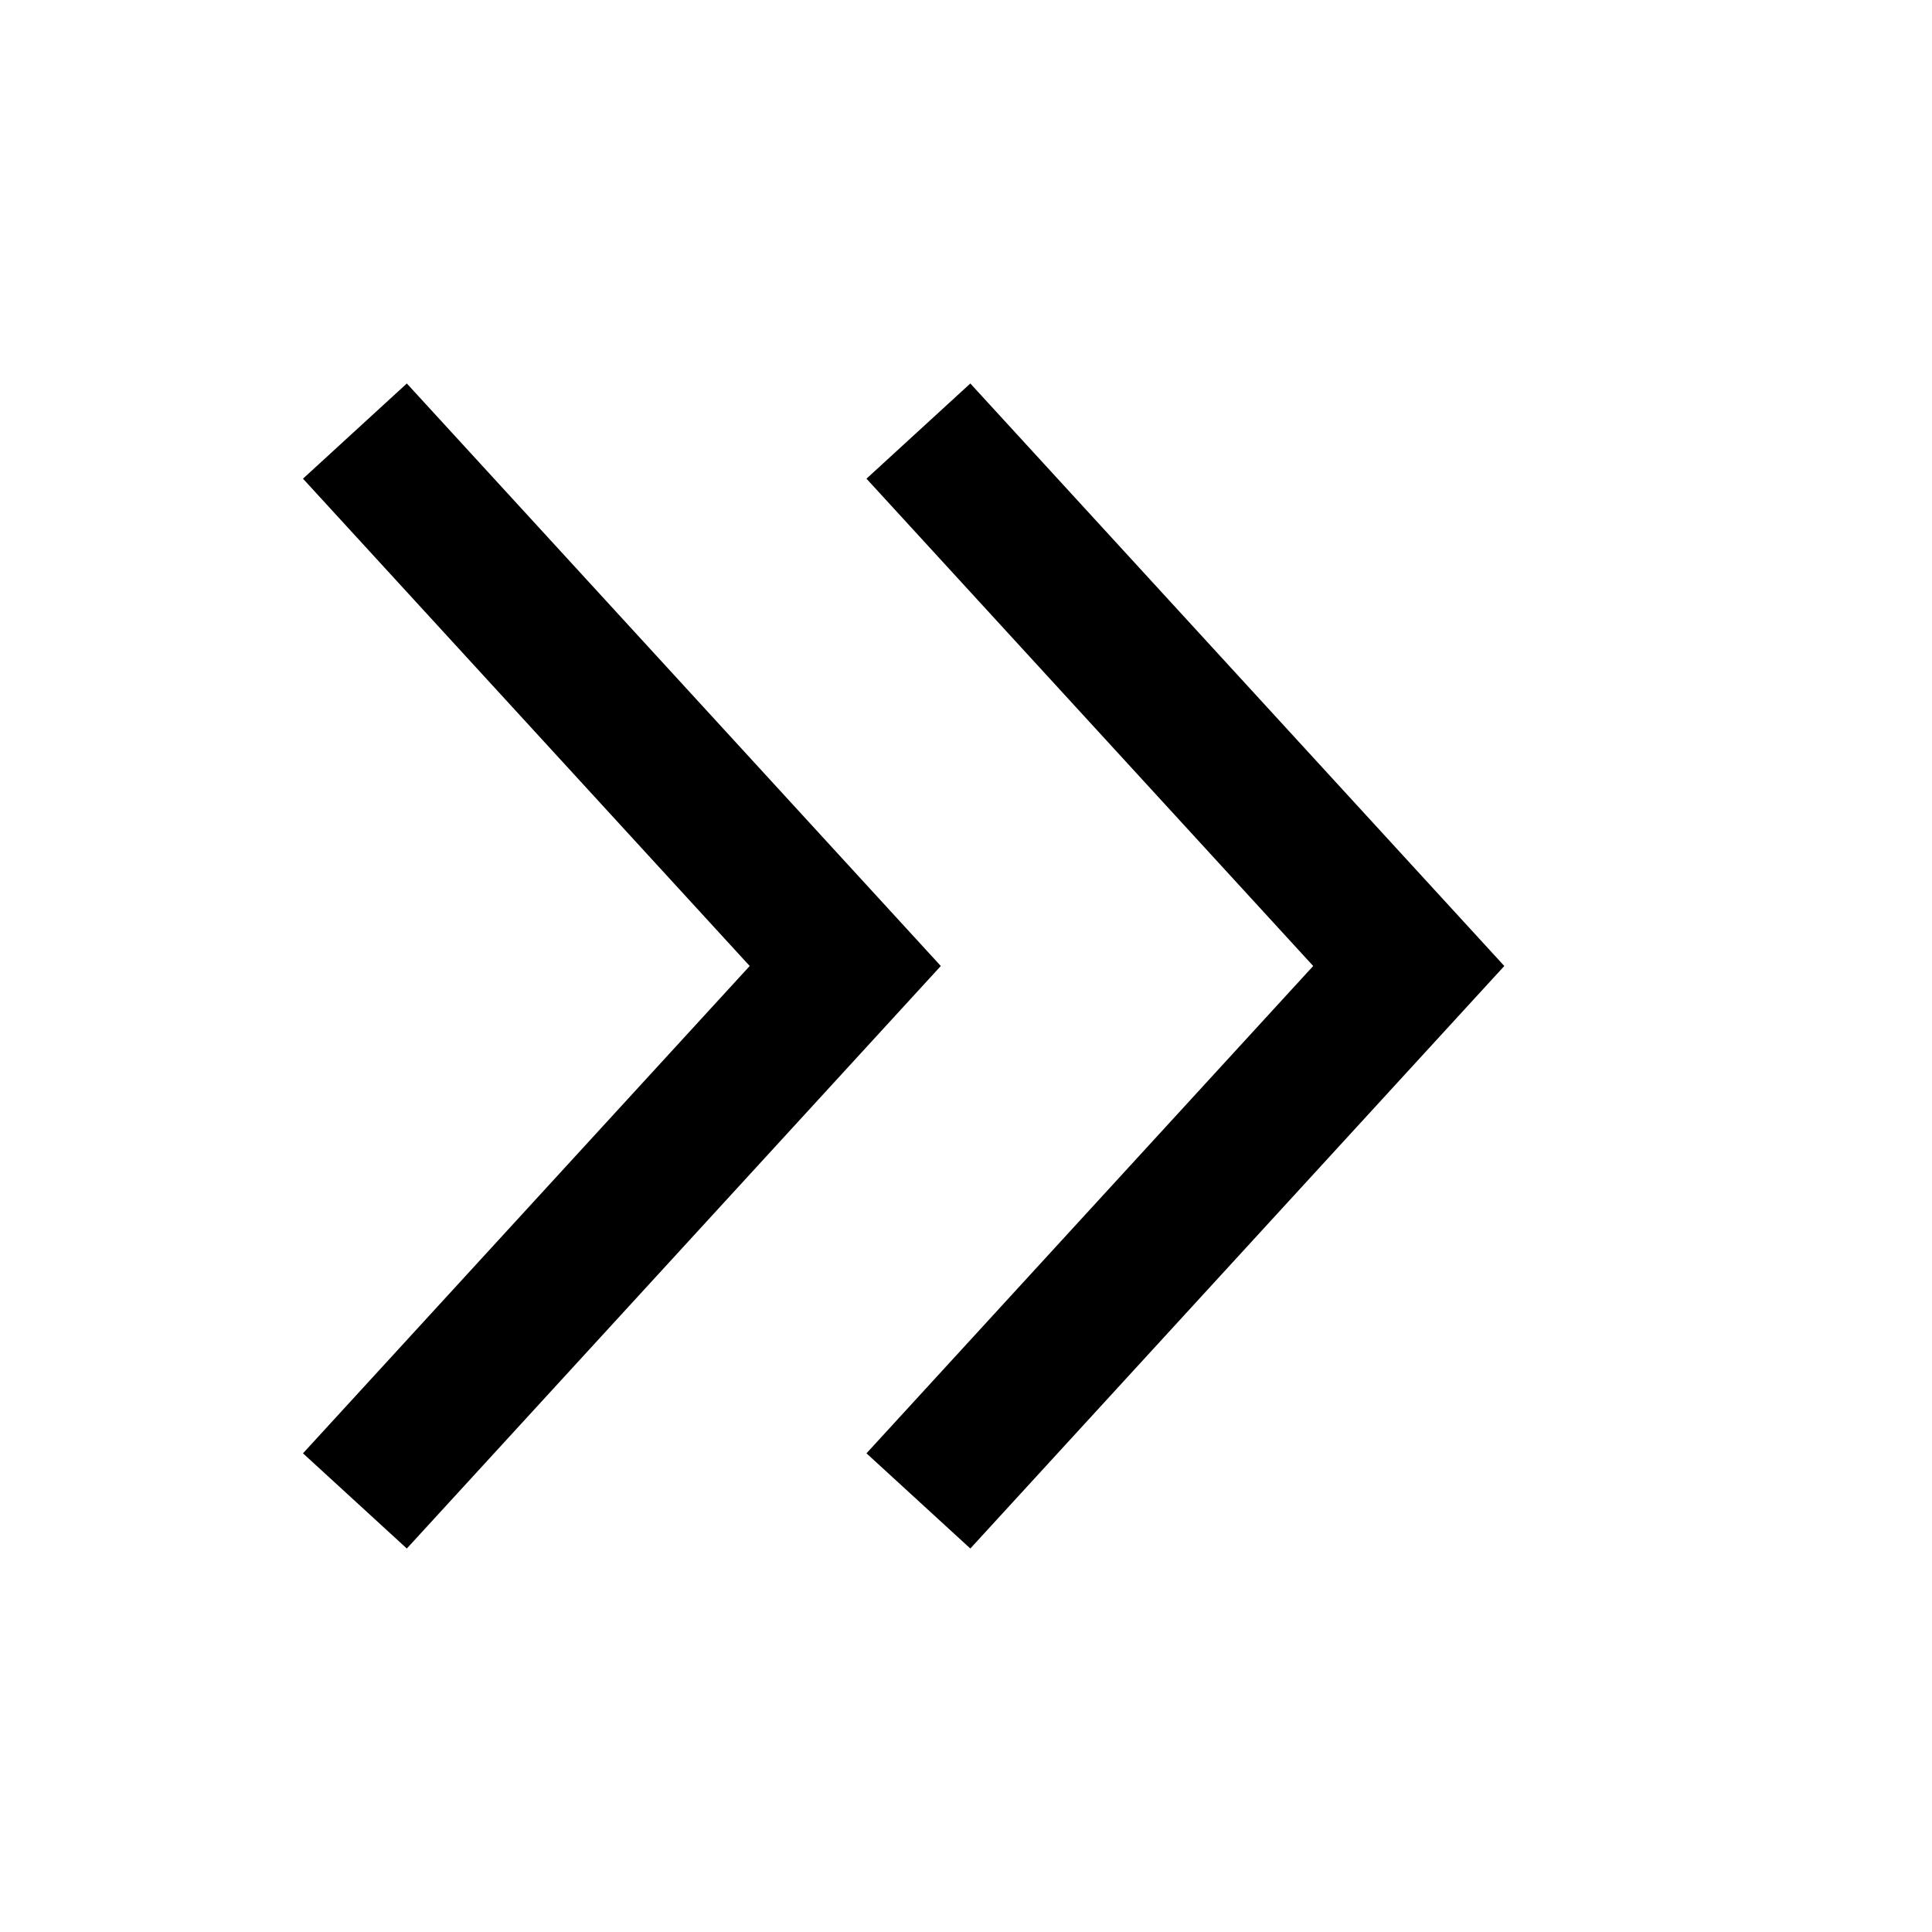
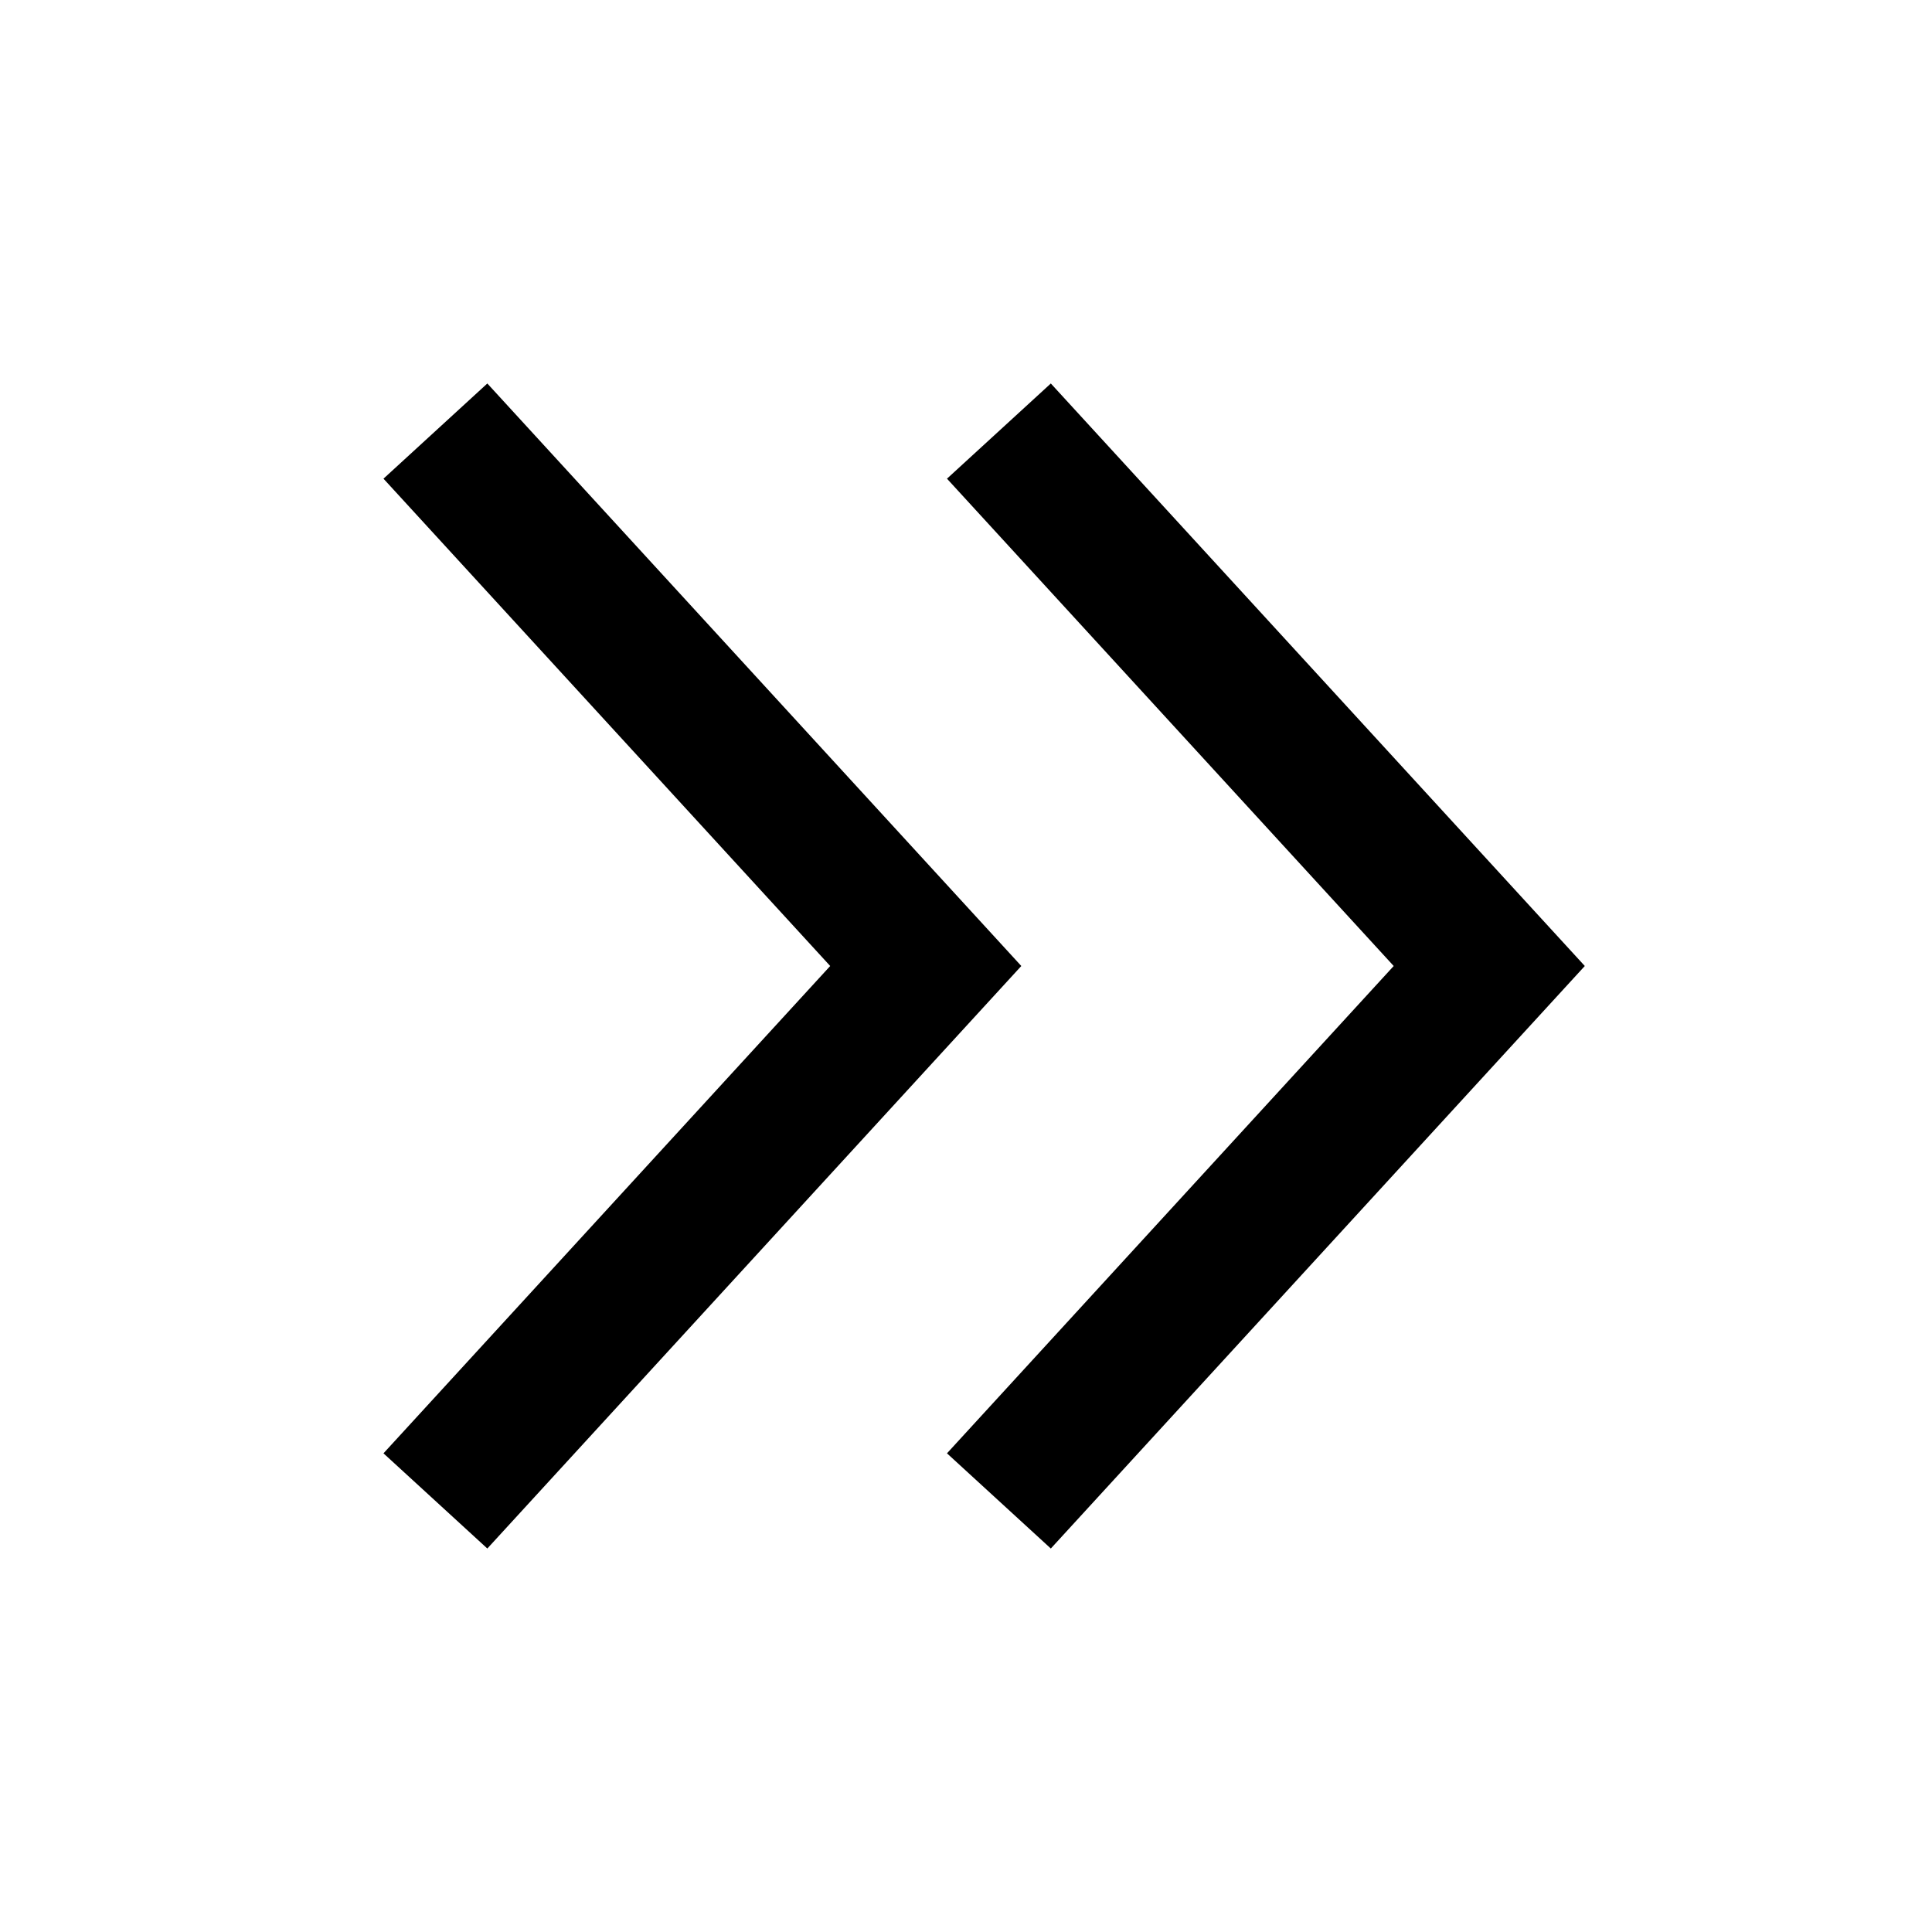
<svg xmlns="http://www.w3.org/2000/svg" width="24" height="24" viewBox="0 0 24 24" fill="none" stroke="currentColor" color="currentColor" stroke-width="1.75" stroke-linecap="square" stroke-linejoin="miter" stroke-miterlimit="3" focusable="false" aria-hidden="true">
-   <path d="M5 6L10.5 12L5 18" />
-   <path d="M12 6L17.5 12L12 18" />
+   <path d="M6 6L11.5 12L6 18" />
+   <path d="M13 6L18.5 12L13 18" />
</svg>
